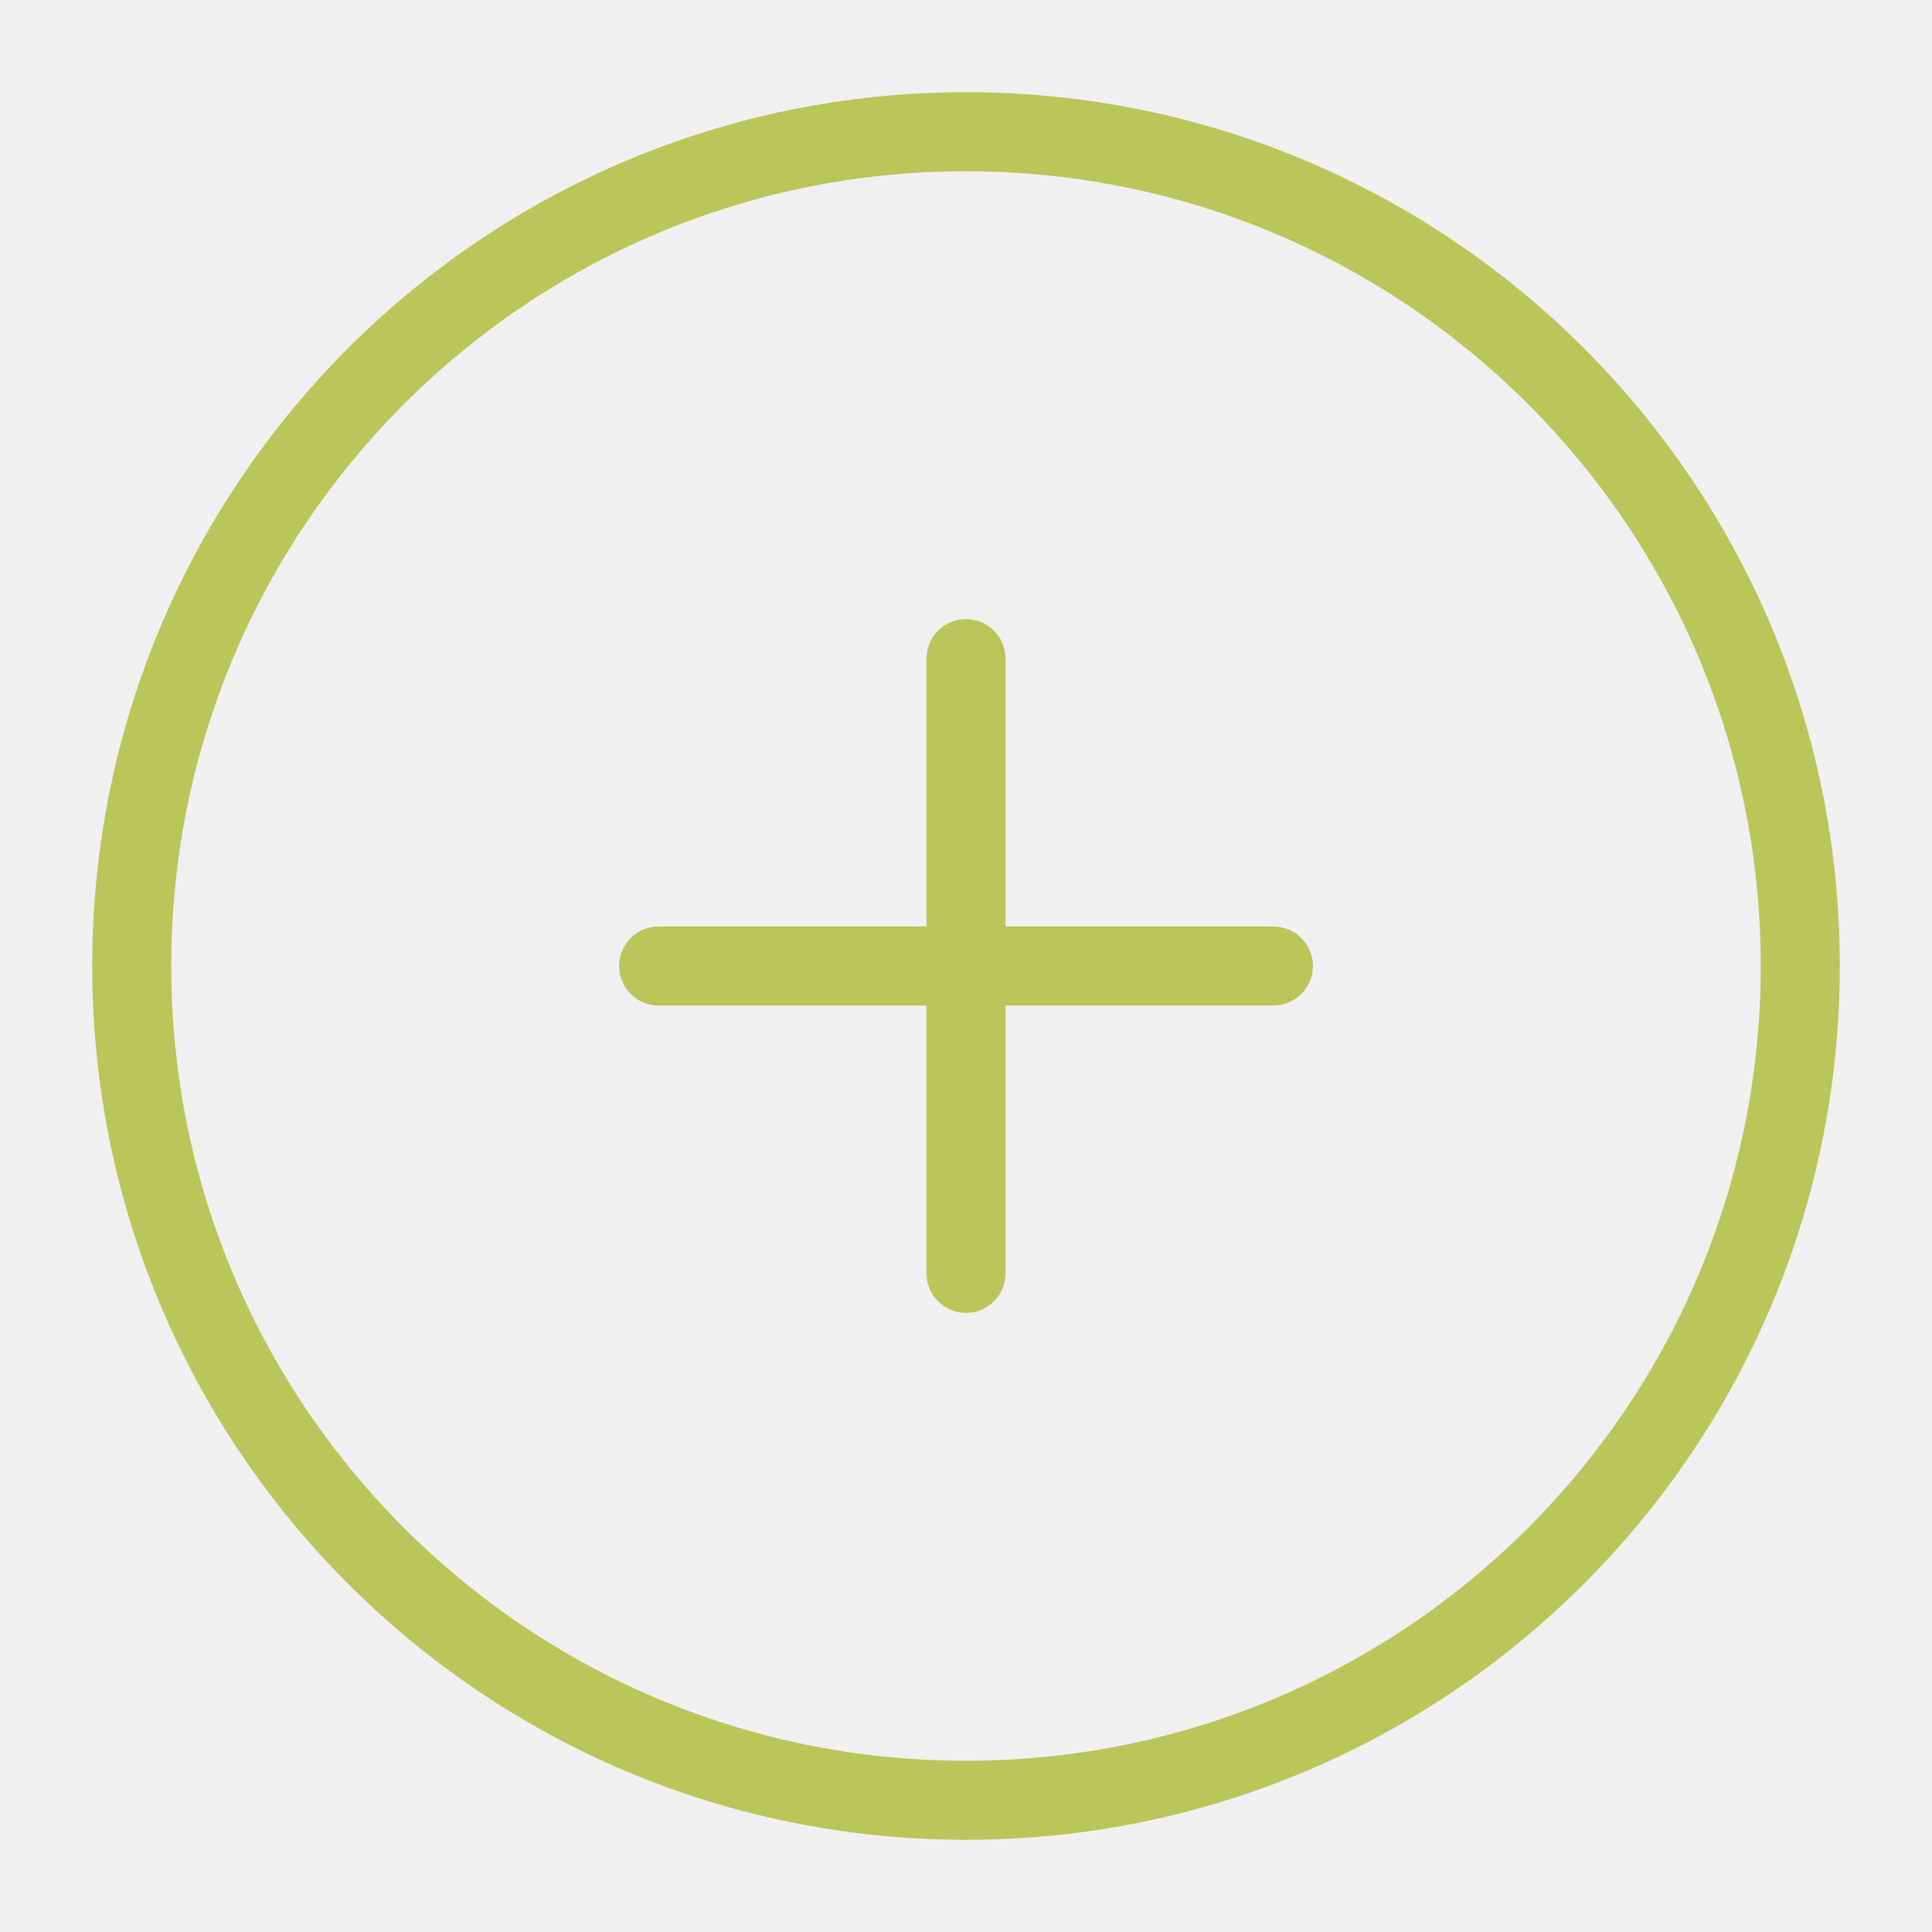
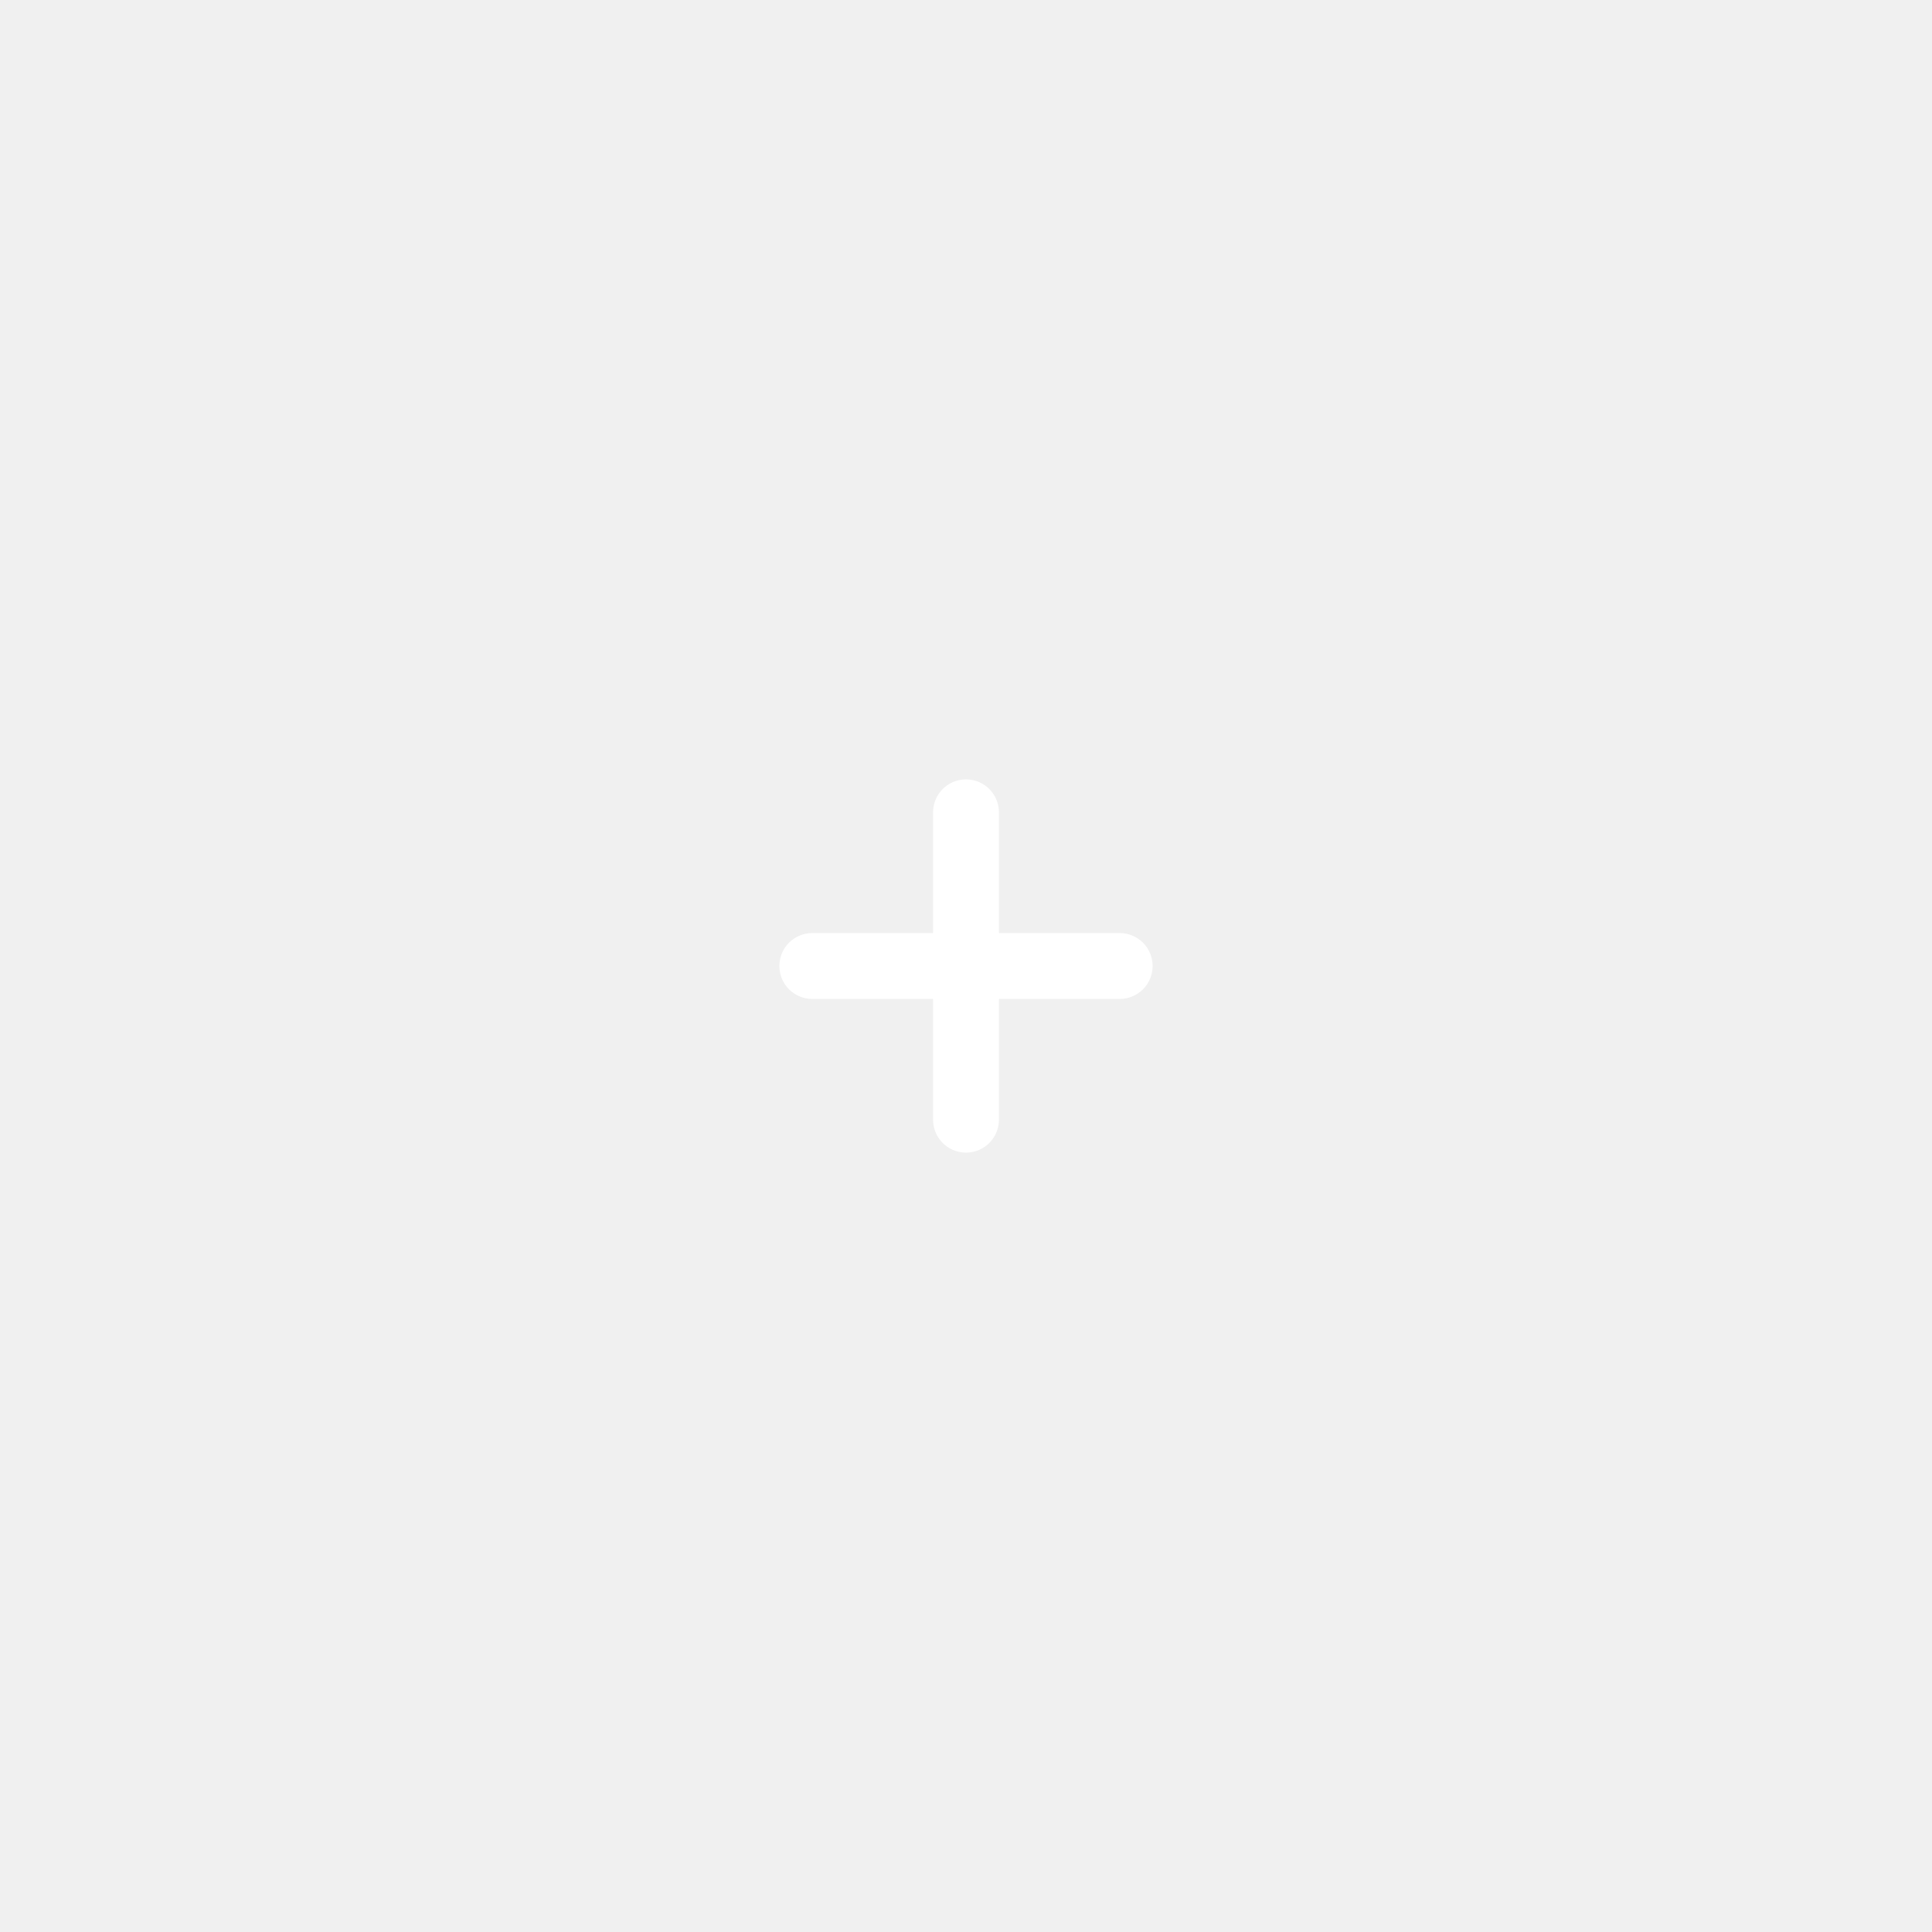
- <svg xmlns="http://www.w3.org/2000/svg" width="44" height="44" viewBox="0 0 44 44" fill="none" stroke="#B9C65A" stroke-width="1.8" stroke-linecap="round" stroke-linejoin="round">
-   <circle cx="22" cy="22" r="19" />
-   <path transform="translate(10 10)" d="M12 5 V19 M5 12 H19" />
+ <svg xmlns="http://www.w3.org/2000/svg" width="28" height="28" viewBox="0 0 44 44" fill="none" stroke="#FFFFFF" stroke-width="1.5" stroke-linecap="round" stroke-linejoin="round">
+   <path d="M22 18.5 V25.5 M18.5 22 H25.5" />
</svg>
